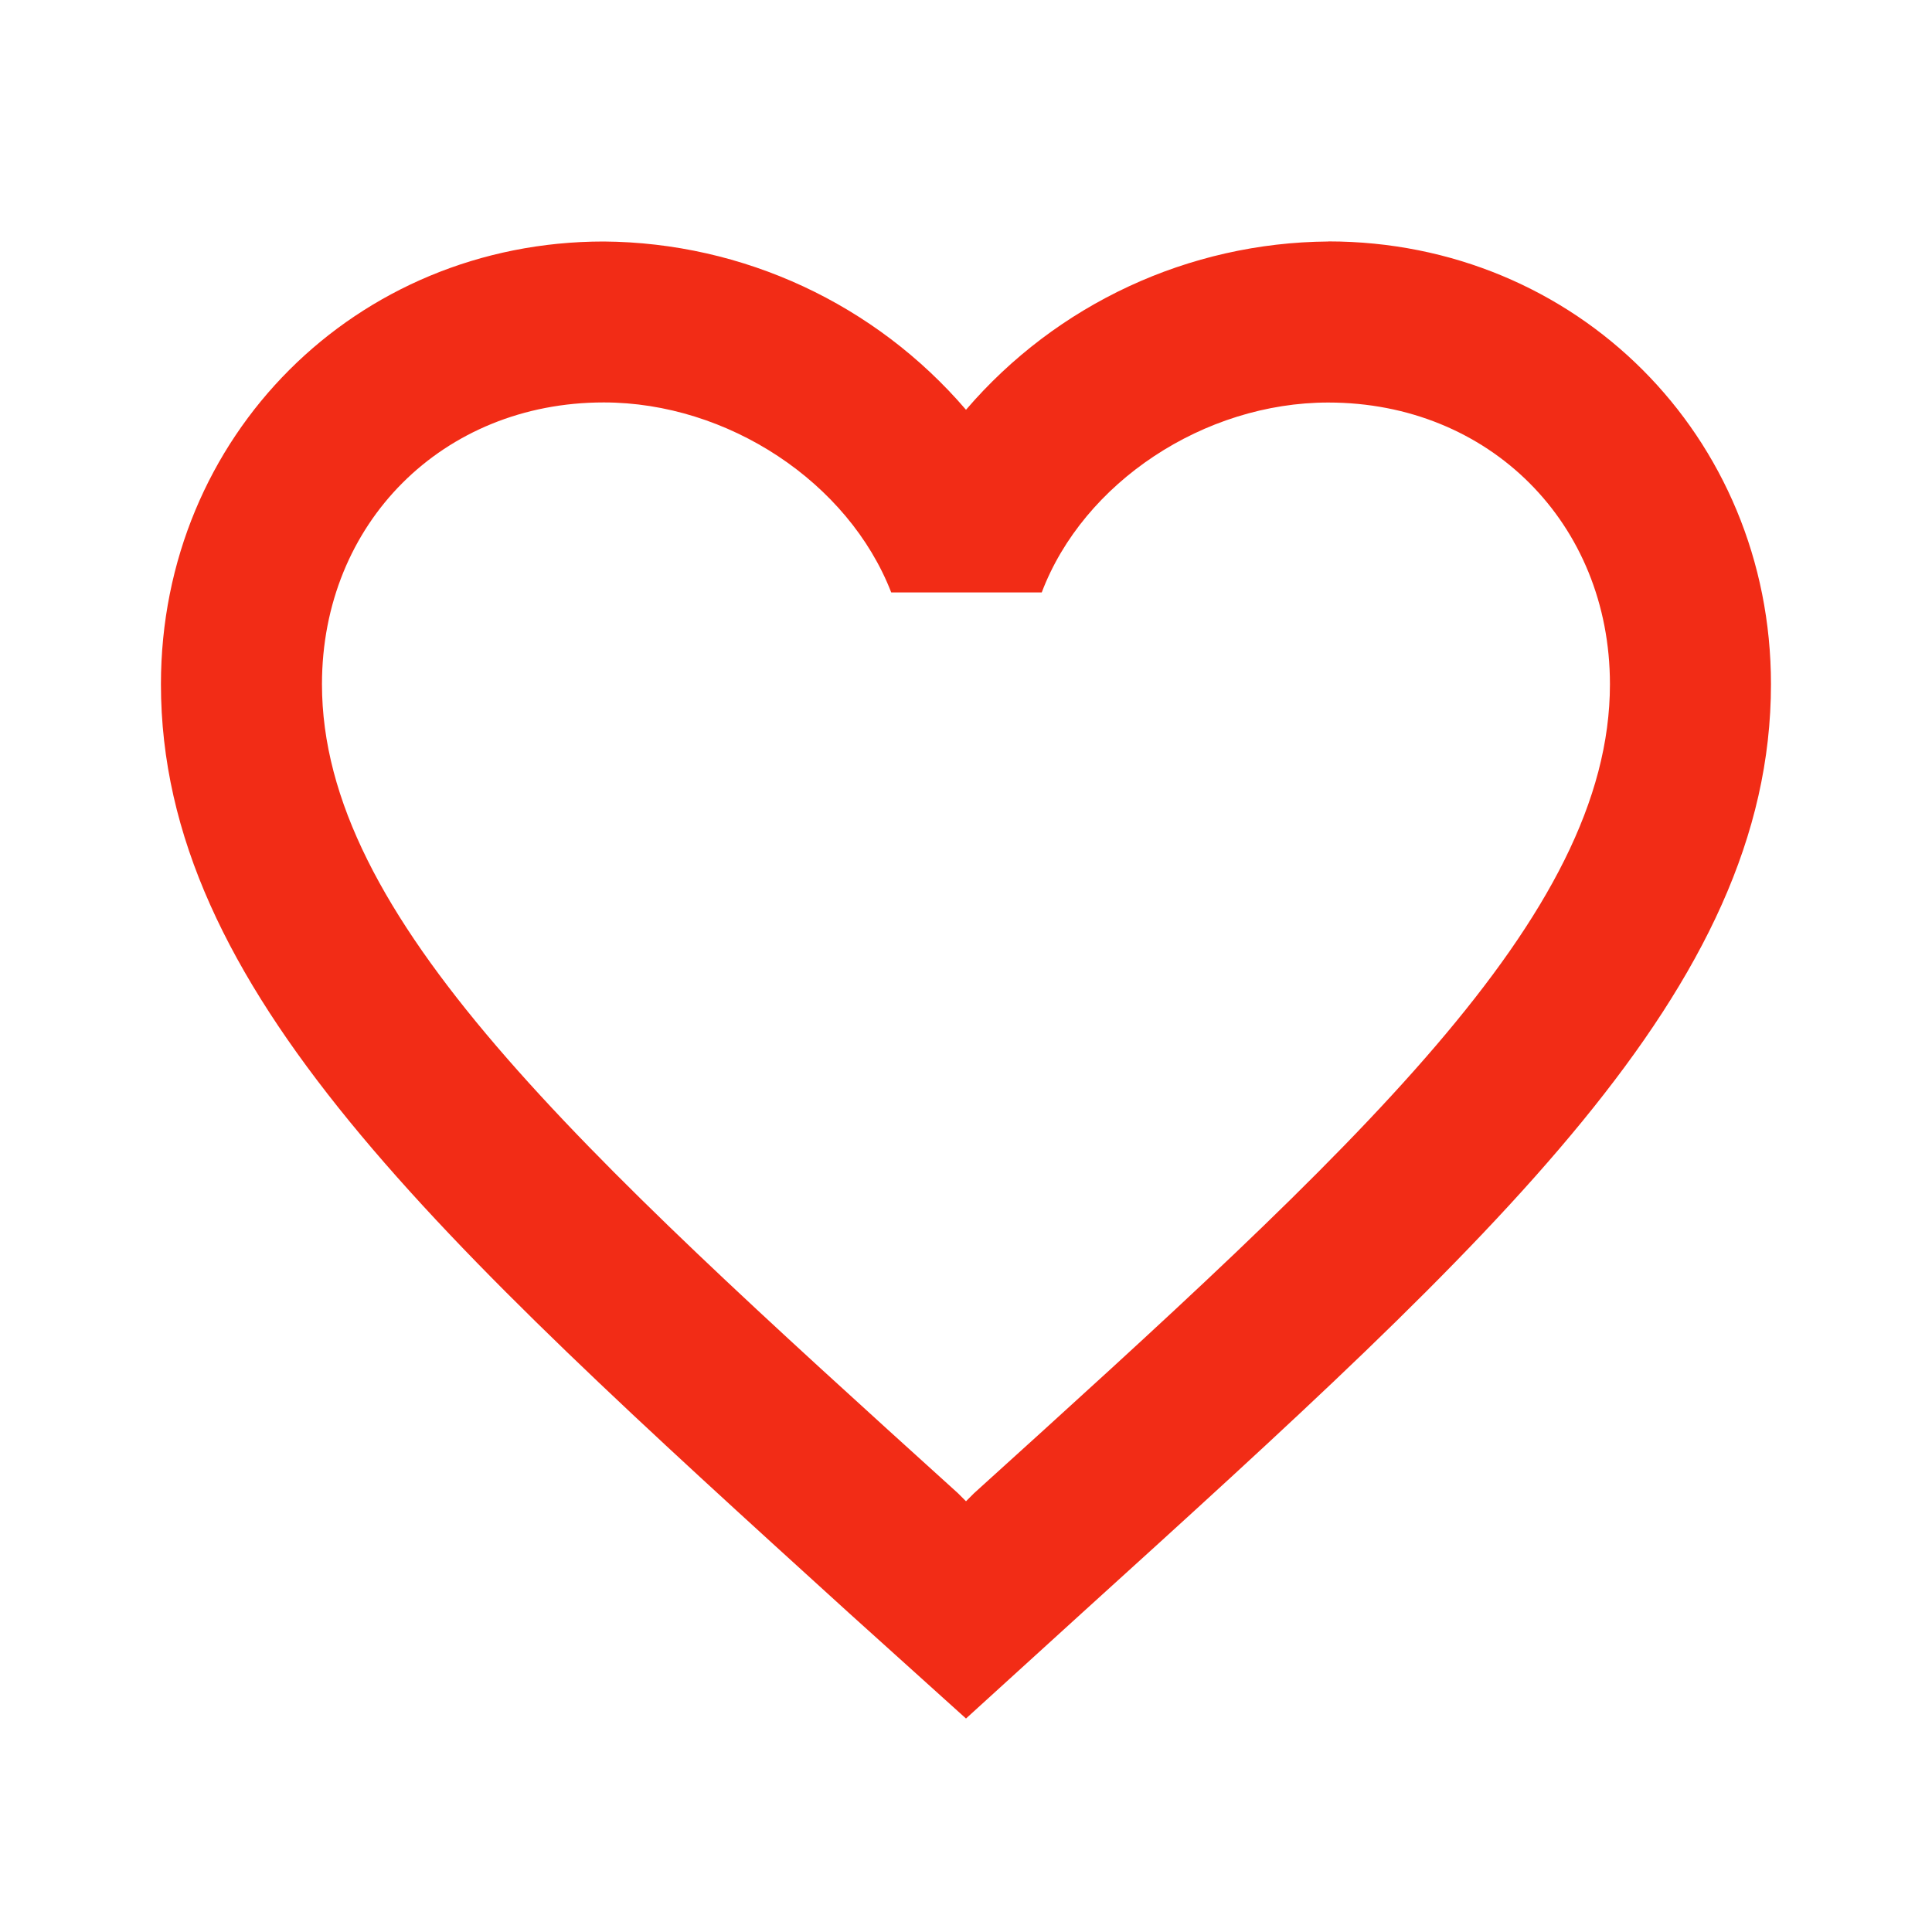
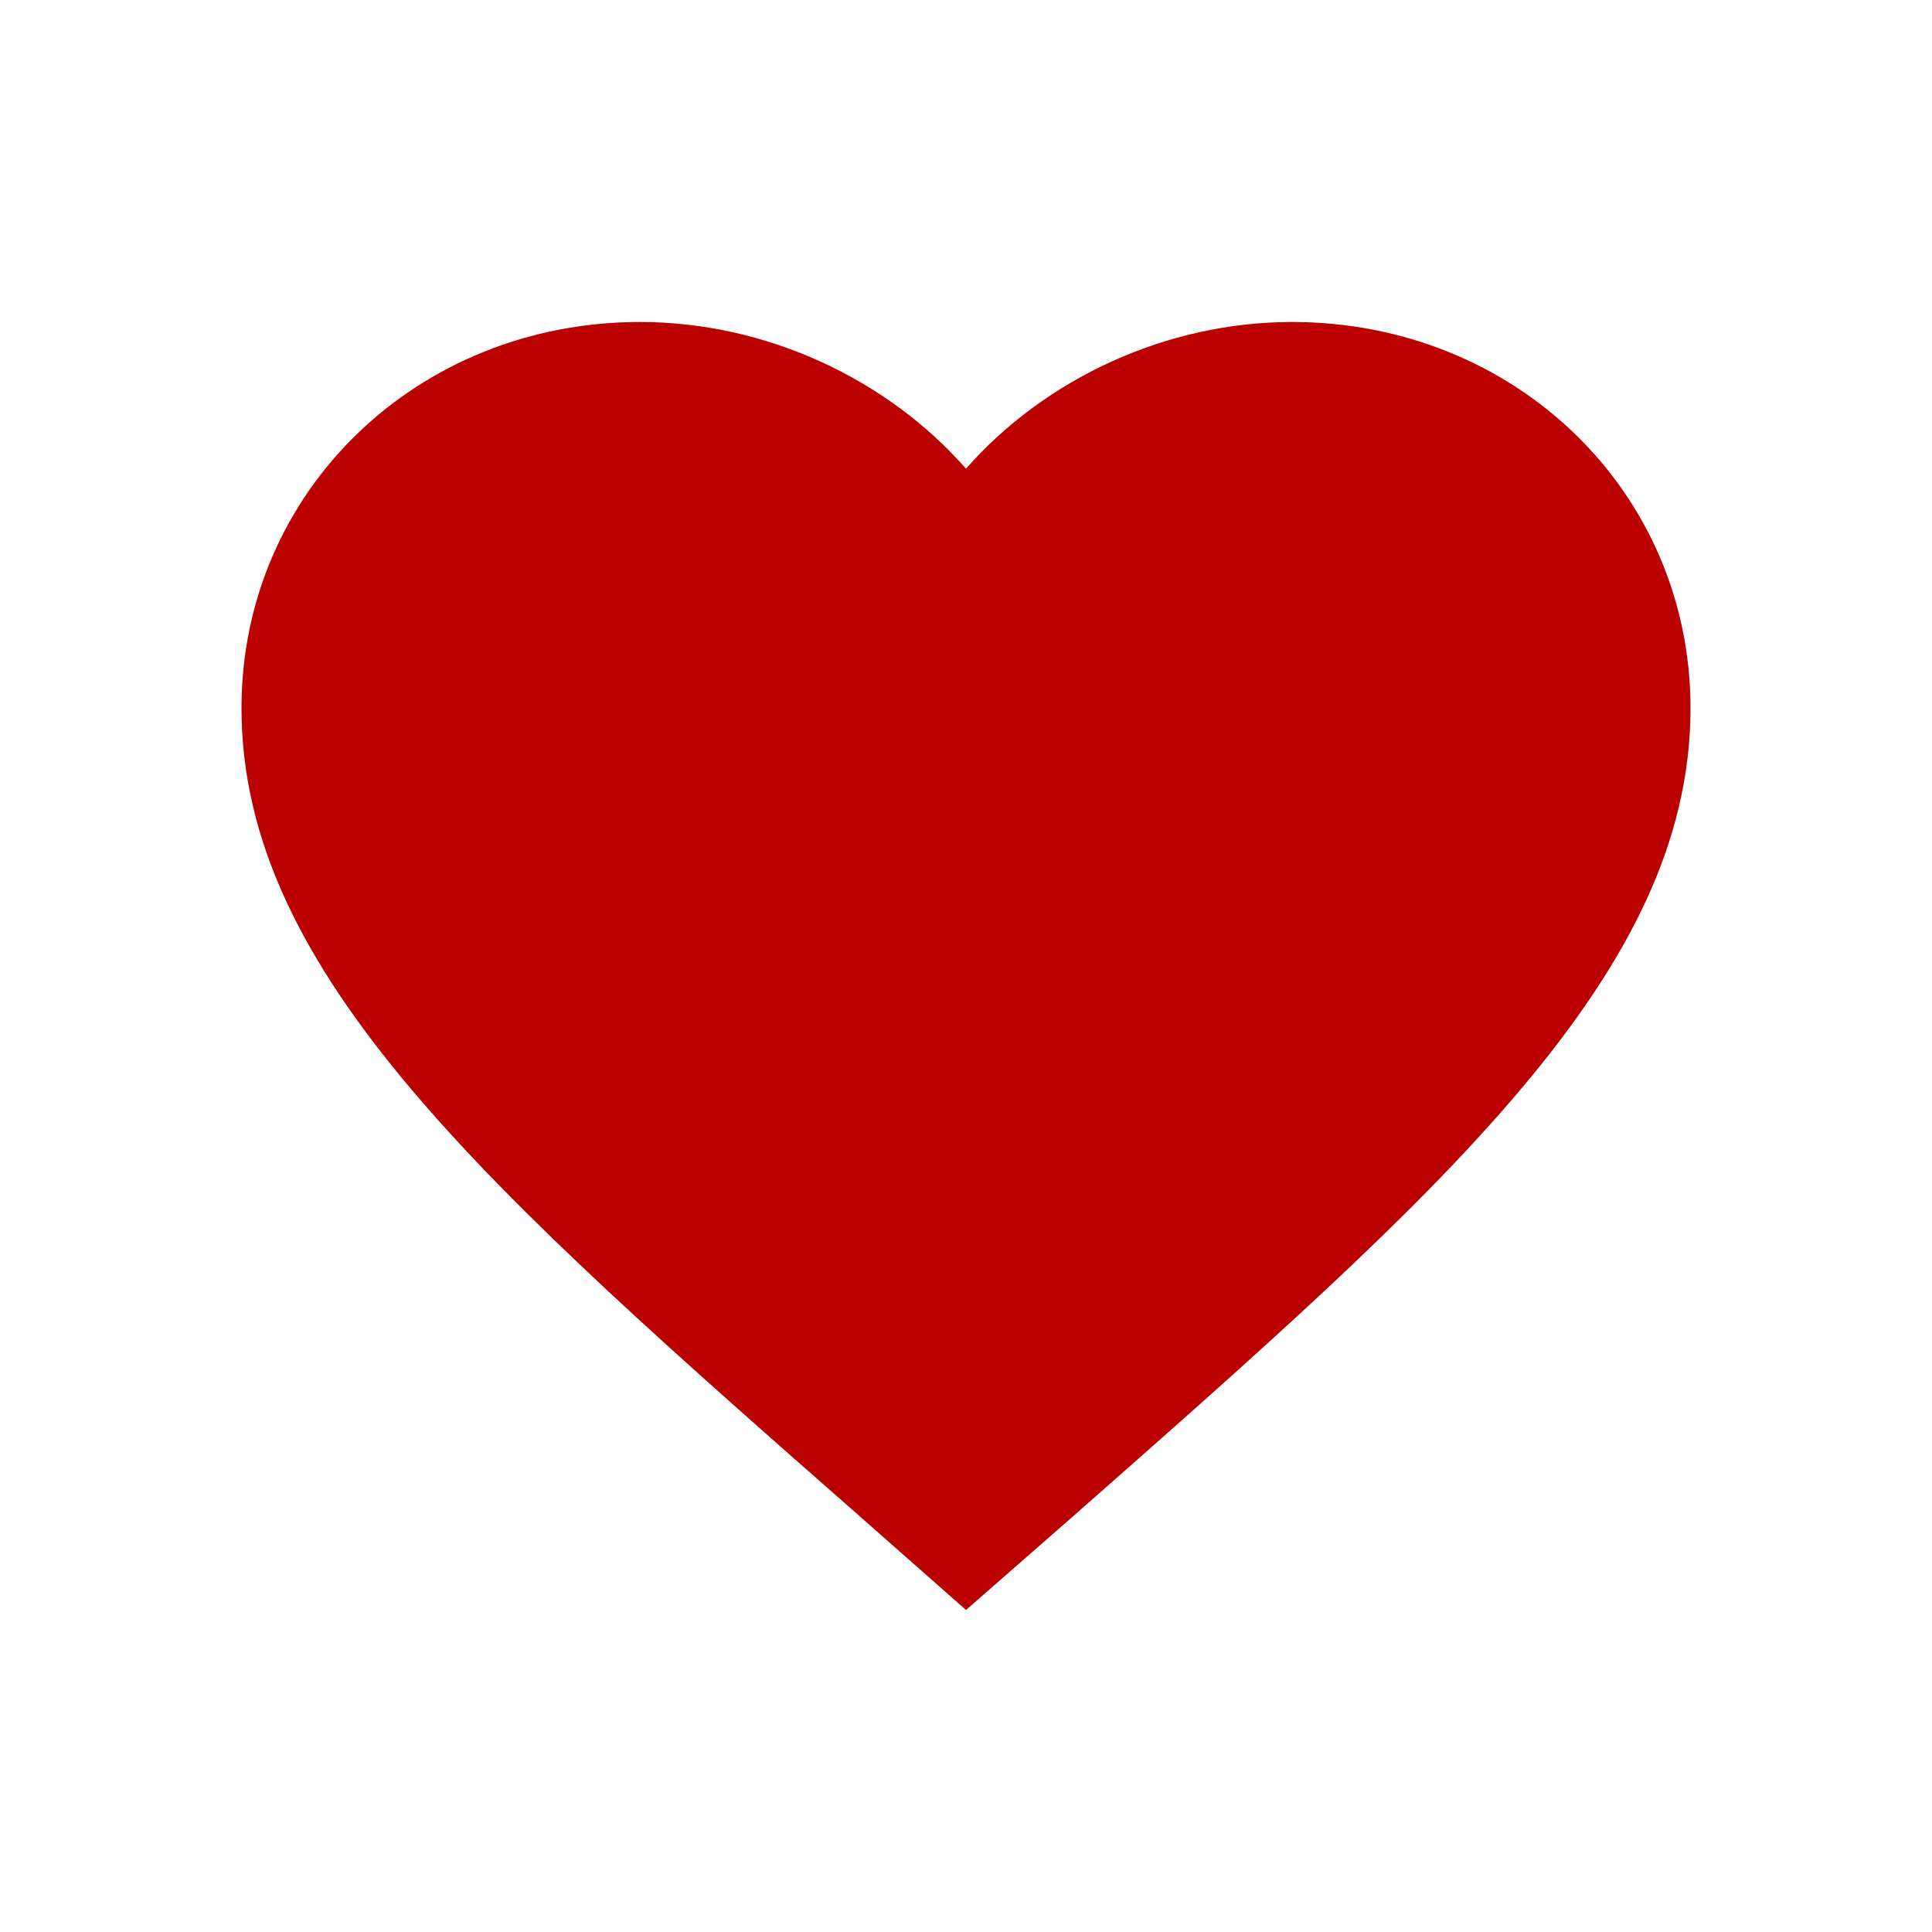
- <svg xmlns="http://www.w3.org/2000/svg" width="20" height="20">
-   <g fill="none" fill-rule="evenodd">
-     <path d="M10.083 15.458l-.083.083-.083-.083C5.95 11.867 3.333 9.492 3.333 7.083c0-1.667 1.25-2.917 2.917-2.917 1.283 0 2.533.825 2.976 1.967h1.558c.432-1.141 1.682-1.966 2.966-1.966 1.666 0 2.916 1.25 2.916 2.916 0 2.409-2.616 4.784-6.583 8.375M13.75 2.5A4.99 4.99 0 0 0 10 4.242 4.988 4.988 0 0 0 6.25 2.5c-2.567 0-4.584 2.016-4.584 4.583 0 3.15 2.834 5.717 7.125 9.617L10 17.79l1.209-1.1c4.29-3.891 7.124-6.458 7.124-9.608 0-2.567-2.017-4.583-4.583-4.583" fill="#f22c16" />
+ <svg xmlns="http://www.w3.org/2000/svg" xmlns:xlink="http://www.w3.org/1999/xlink" width="24px" height="24px" viewBox="0 0 24 24" version="1.1">
+   <defs>
+     <path d="M7.695 14.849C3.06 10.777 0 8.092 0 4.796C0 2.11 2.178 0 4.95 0C6.516 0 8.019 0.706 9 1.822C9.981 0.706 11.484 0 13.05 0C15.822 0 18 2.11 18 4.796C18 8.092 14.94 10.777 10.305 14.858L9 16L7.695 14.849Z" transform="translate(3 4)" id="path_1" />
+     <clipPath id="mask_1">
+       <use xlink:href="#path_1" />
+     </clipPath>
+   </defs>
+   <g id="compare">
+     <path d="M7.695 14.849C3.06 10.777 0 8.092 0 4.796C0 2.11 2.178 0 4.95 0C6.516 0 8.019 0.706 9 1.822C9.981 0.706 11.484 0 13.05 0C15.822 0 18 2.11 18 4.796C18 8.092 14.94 10.777 10.305 14.858L9 16L7.695 14.849Z" transform="translate(3 4)" id="Icon" fill="#BB0000" stroke="none" />
  </g>
</svg>
